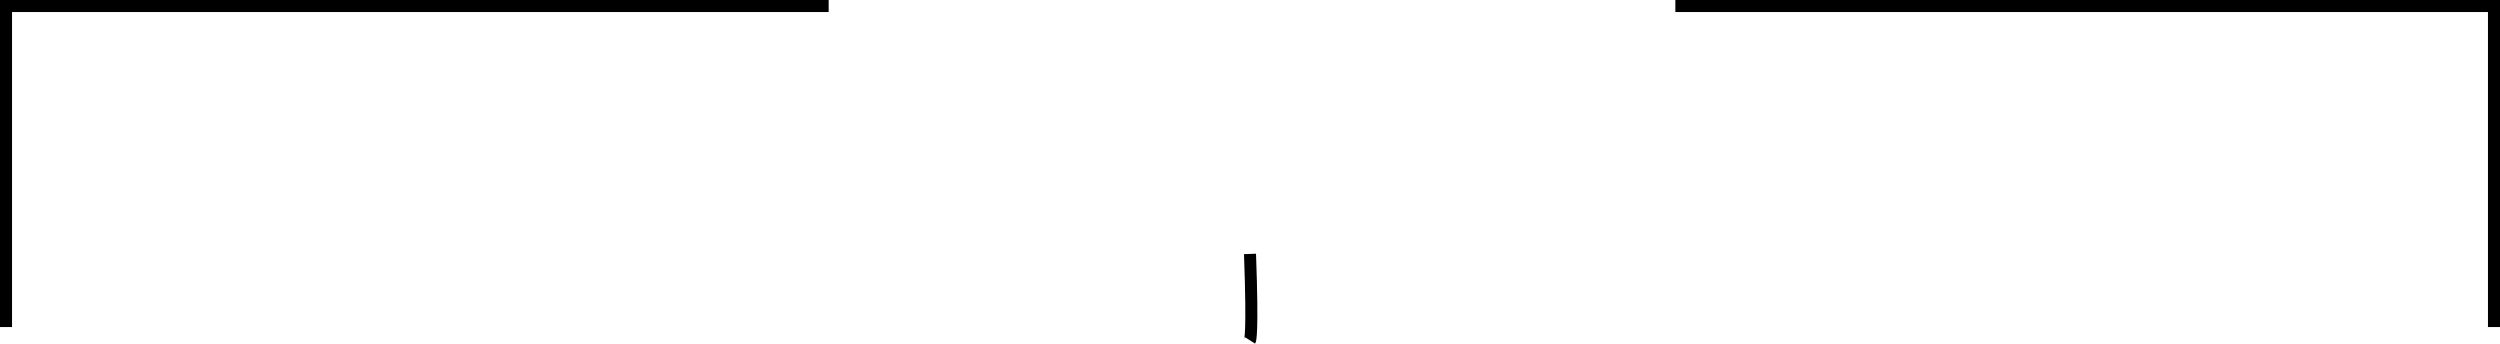
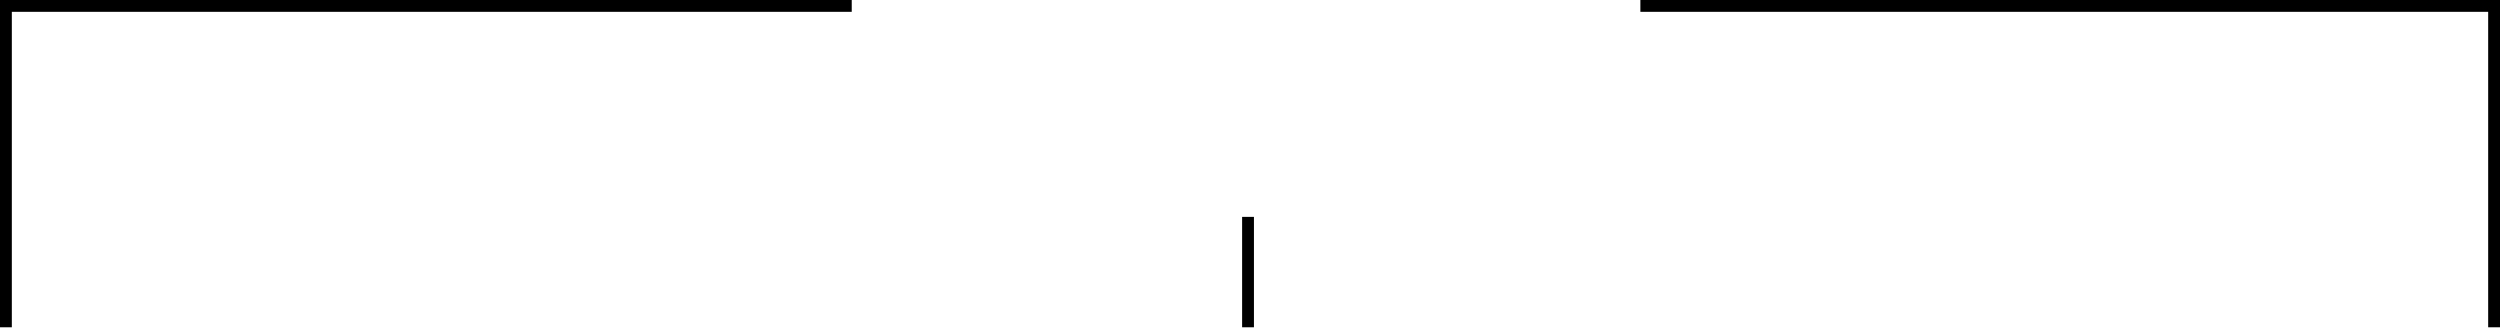
- <svg xmlns="http://www.w3.org/2000/svg" width="623" height="85.631" viewBox="0 0 623 85.631">
-   <g transform="translate(-388.5 -2108.5)">
-     <path d="M950,2090.24h204v80" transform="translate(-144 19.76)" fill="none" stroke="#000" stroke-width="3" />
-     <path d="M1155,2090.24H950v80" transform="translate(-560 19.76)" fill="none" stroke="#000" stroke-width="3" />
-     <path d="M839.664,2094c.757,20.36,0,21.546,0,21.546" transform="translate(-139.664 77.778)" fill="none" stroke="#000" stroke-width="3" />
+ <svg xmlns="http://www.w3.org/2000/svg" width="634" height="83" viewBox="0 0 634 83">
+   <g transform="translate(512 -2193)">
+     <rect width="3" height="83" transform="translate(-512 2193)" />
+     <rect width="216" height="3" transform="translate(-512 2193)" />
+     <rect width="3" height="83" transform="translate(119 2193)" />
+     <rect width="216" height="3" transform="translate(-96 2193)" />
+     <rect width="3" height="28" transform="translate(-197 2248)" />
  </g>
</svg>
